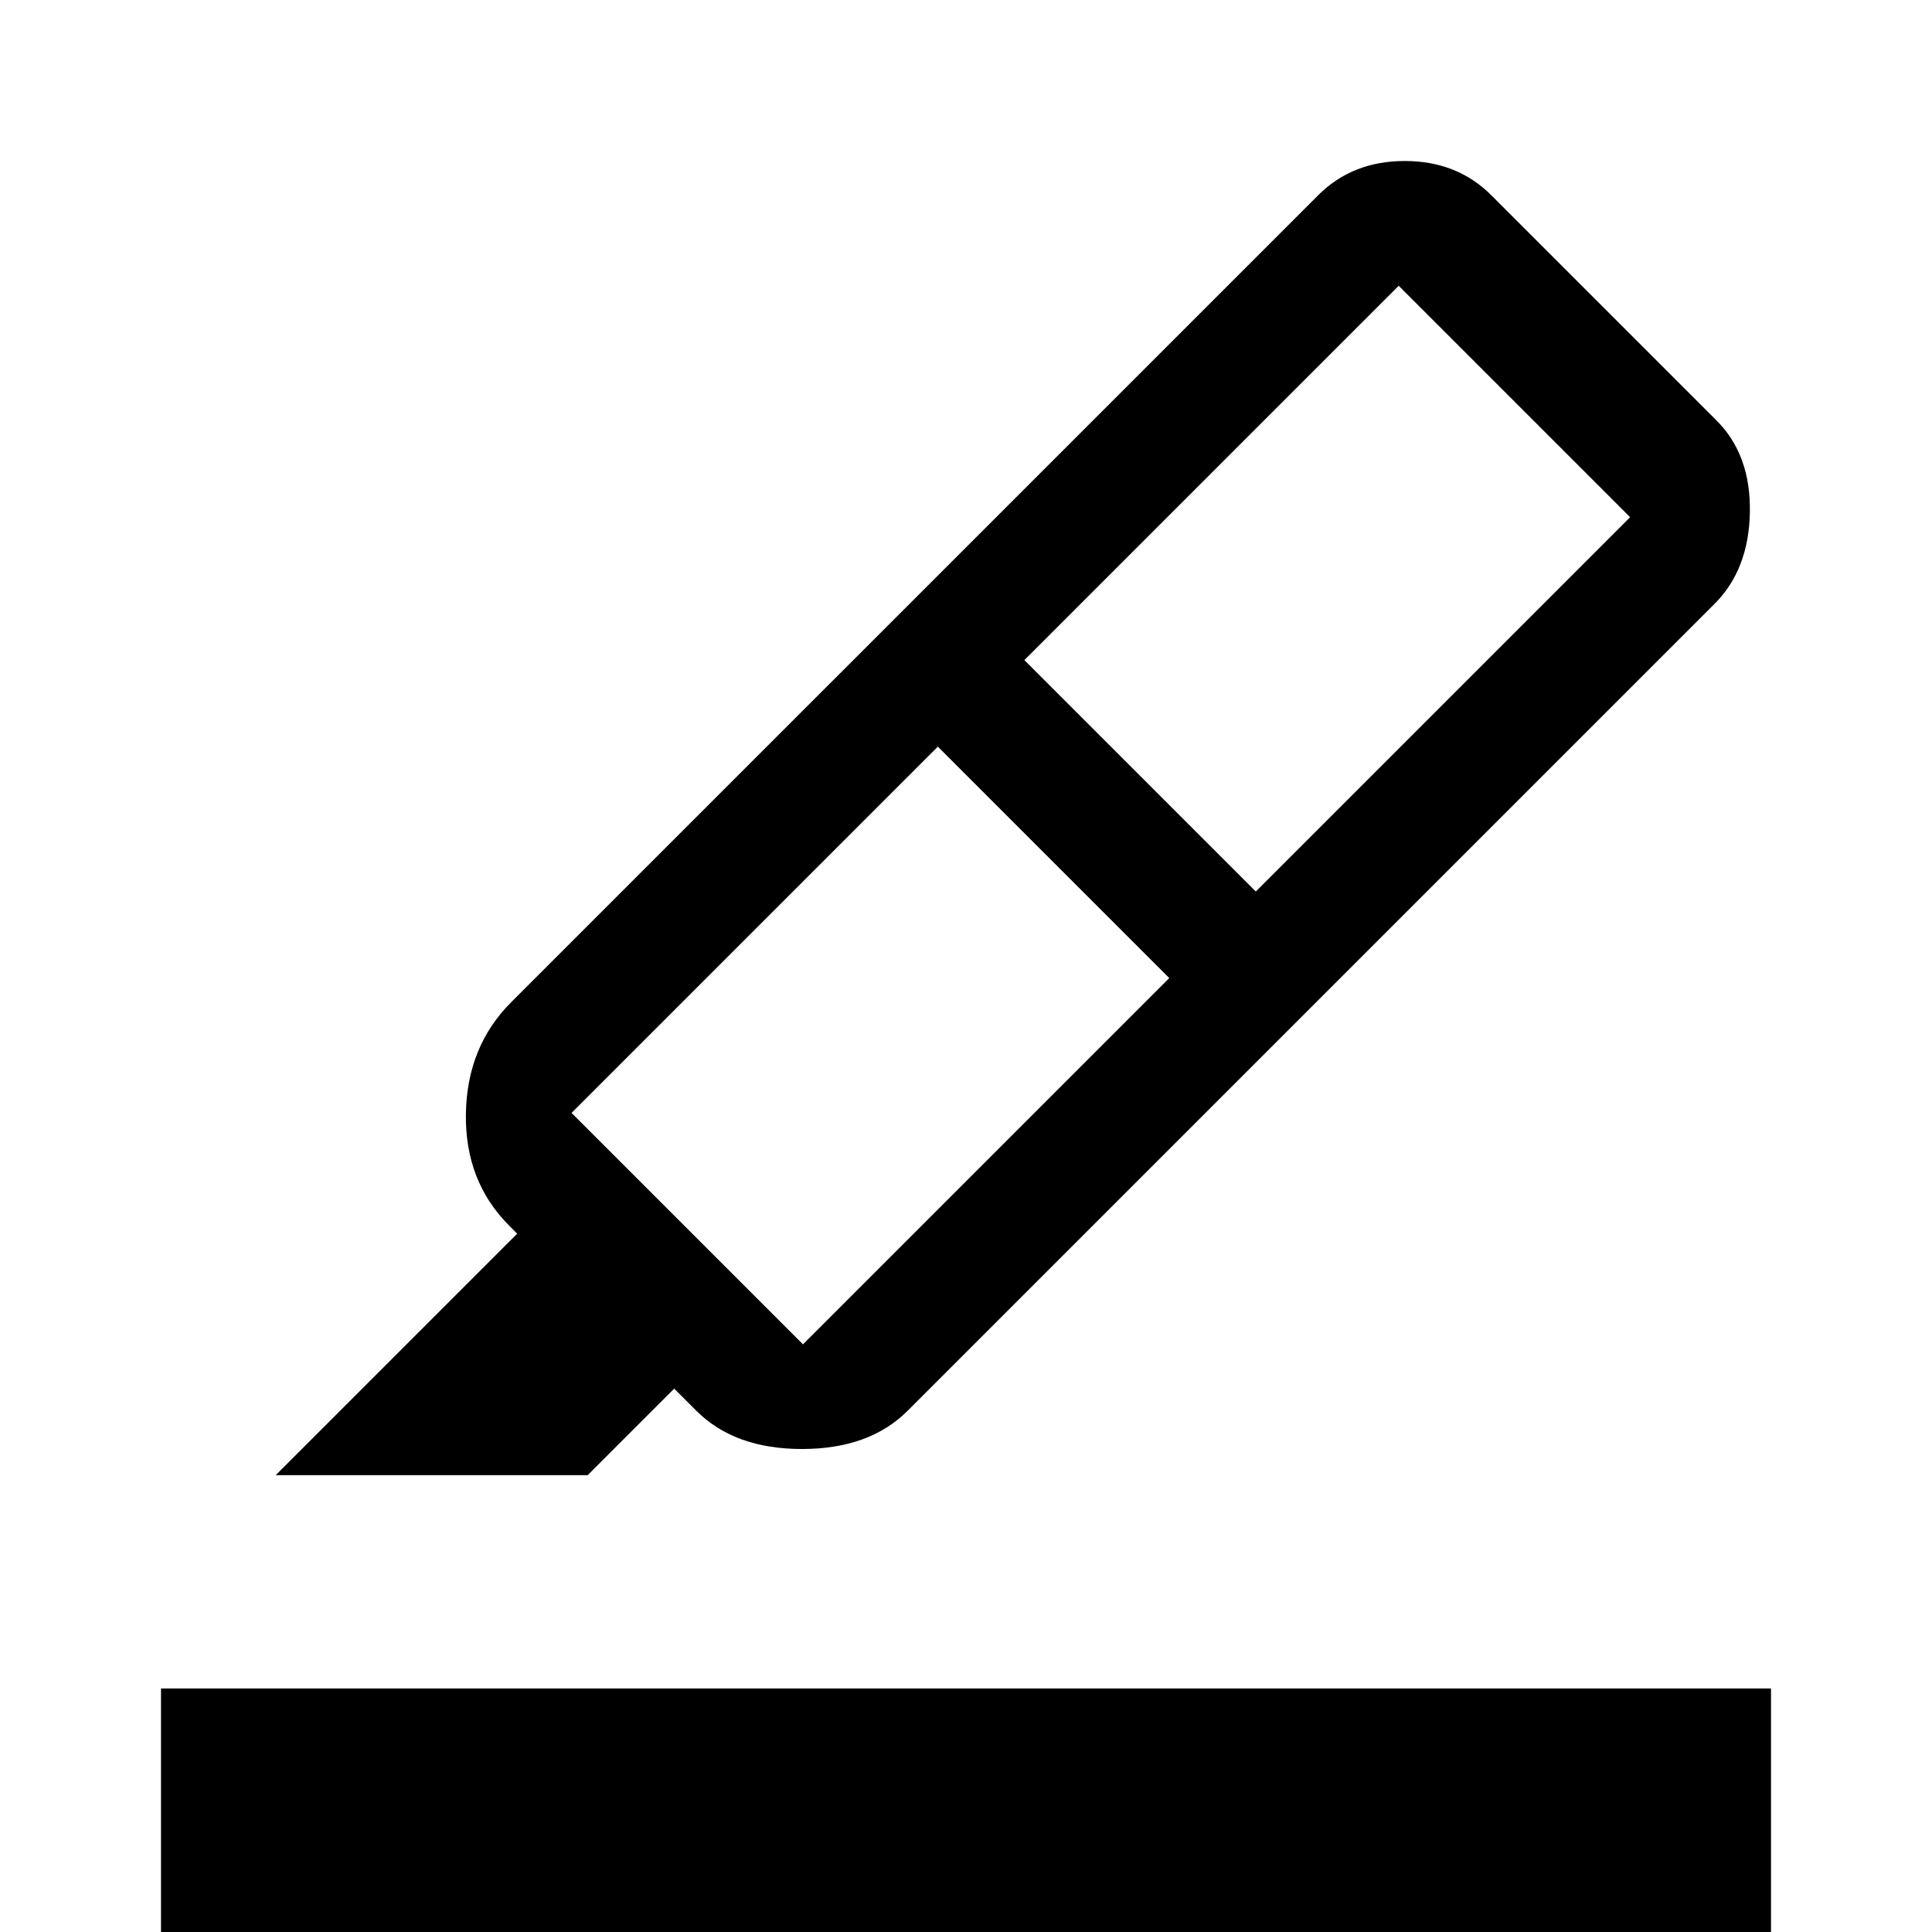
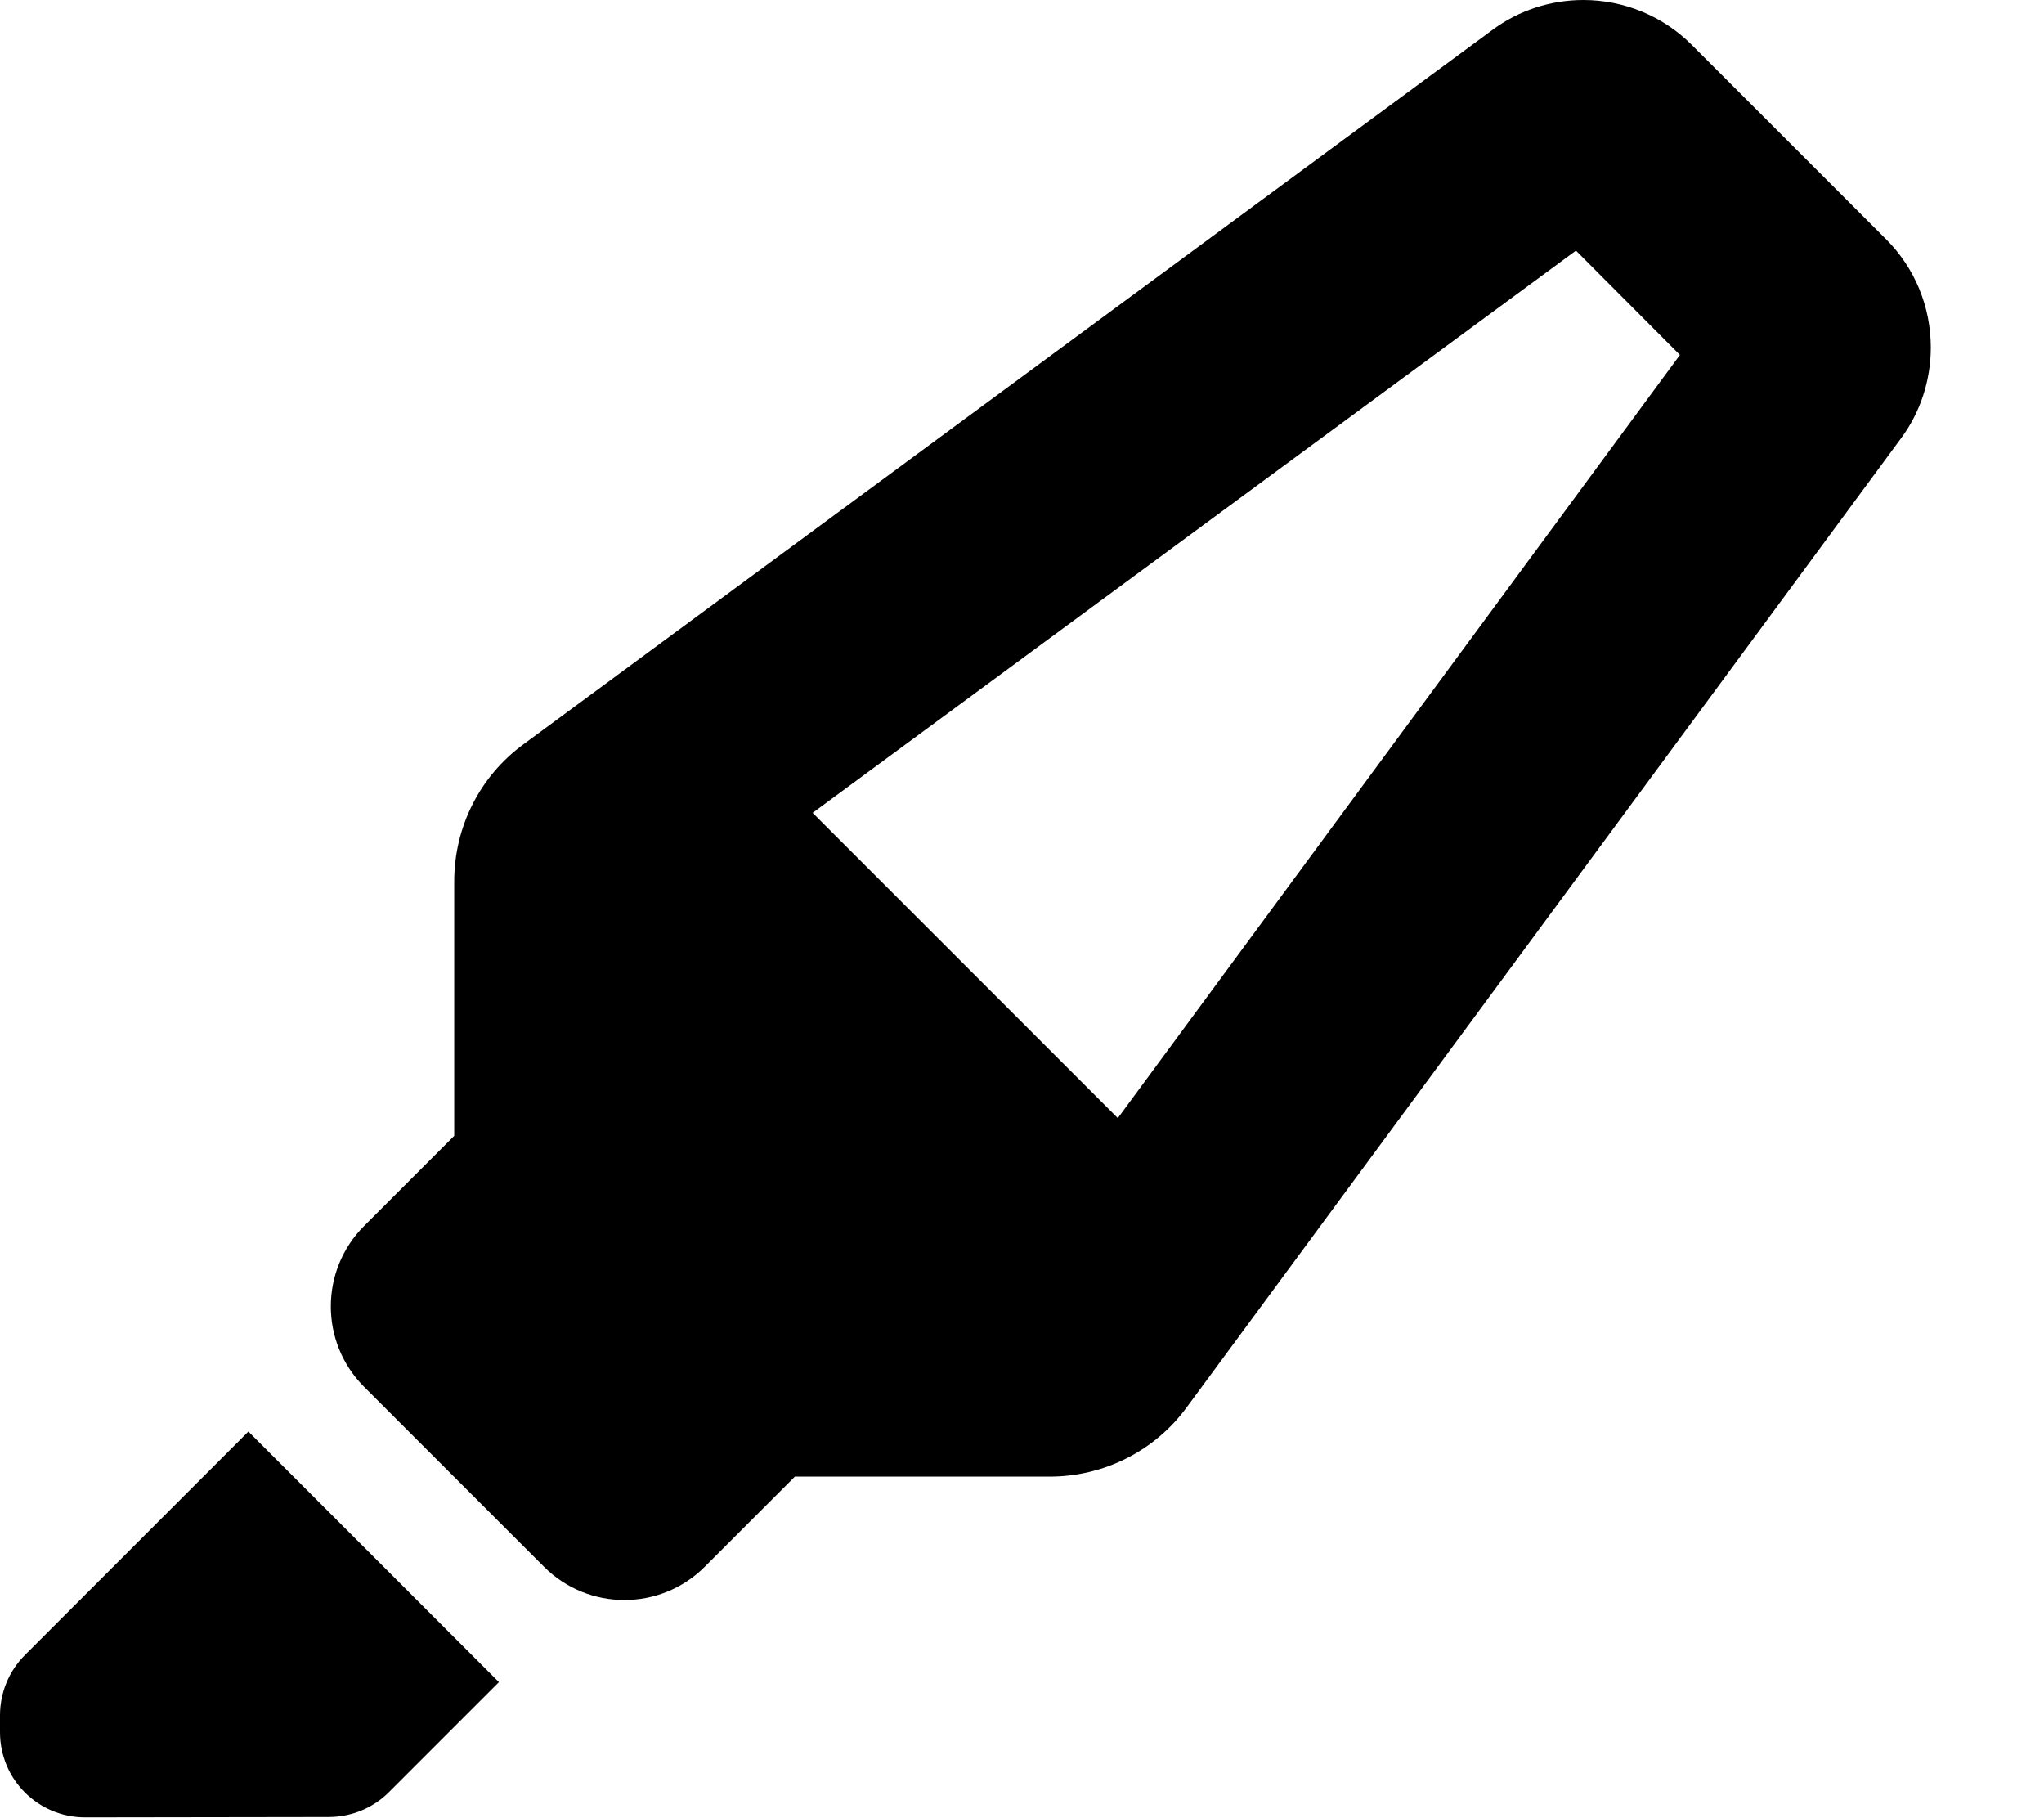
- <svg xmlns="http://www.w3.org/2000/svg" height="48px" viewBox="0 -960 960 960" width="48px" fill="#0000000">
-   <path d="M80 0v-121h800V0H80Zm501-474L466-589 284-407l115 115 182-182Zm-72-158 115 115 186-186-115-115-186 186Zm-64-21 200 200-194 194q-19 19-52.5 19T346-259l-11-11-43 43H137l120-120-4-4q-22-22-21.5-55.5T254-462l191-191Zm0 0 210-210q17-17 43-17t43 17l112 112q17 17 16.5 45.5T852-660L645-453 445-653Z" />
+ <svg xmlns="http://www.w3.org/2000/svg" viewBox="0 0 576 512">
+   <path d="M315 315l158.4-215L444.1 70.6 229 229 315 315zm-187 5s0 0 0 0l0-71.7c0-15.3 7.2-29.6 19.5-38.6L420.6 8.4C428 2.9 437 0 446.2 0c11.4 0 22.4 4.5 30.5 12.6l54.8 54.8c8.1 8.1 12.6 19 12.6 30.5c0 9.2-2.9 18.2-8.4 25.6L334.4 396.5c-9 12.3-23.4 19.5-38.6 19.5L224 416l-25.4 25.4c-12.5 12.5-32.8 12.5-45.3 0l-50.7-50.7c-12.5-12.5-12.5-32.8 0-45.3L128 320zM7 466.3l63-63 70.6 70.6-31 31c-4.5 4.5-10.6 7-17 7L24 512c-13.3 0-24-10.7-24-24l0-4.7c0-6.4 2.5-12.5 7-17z" />
</svg>
